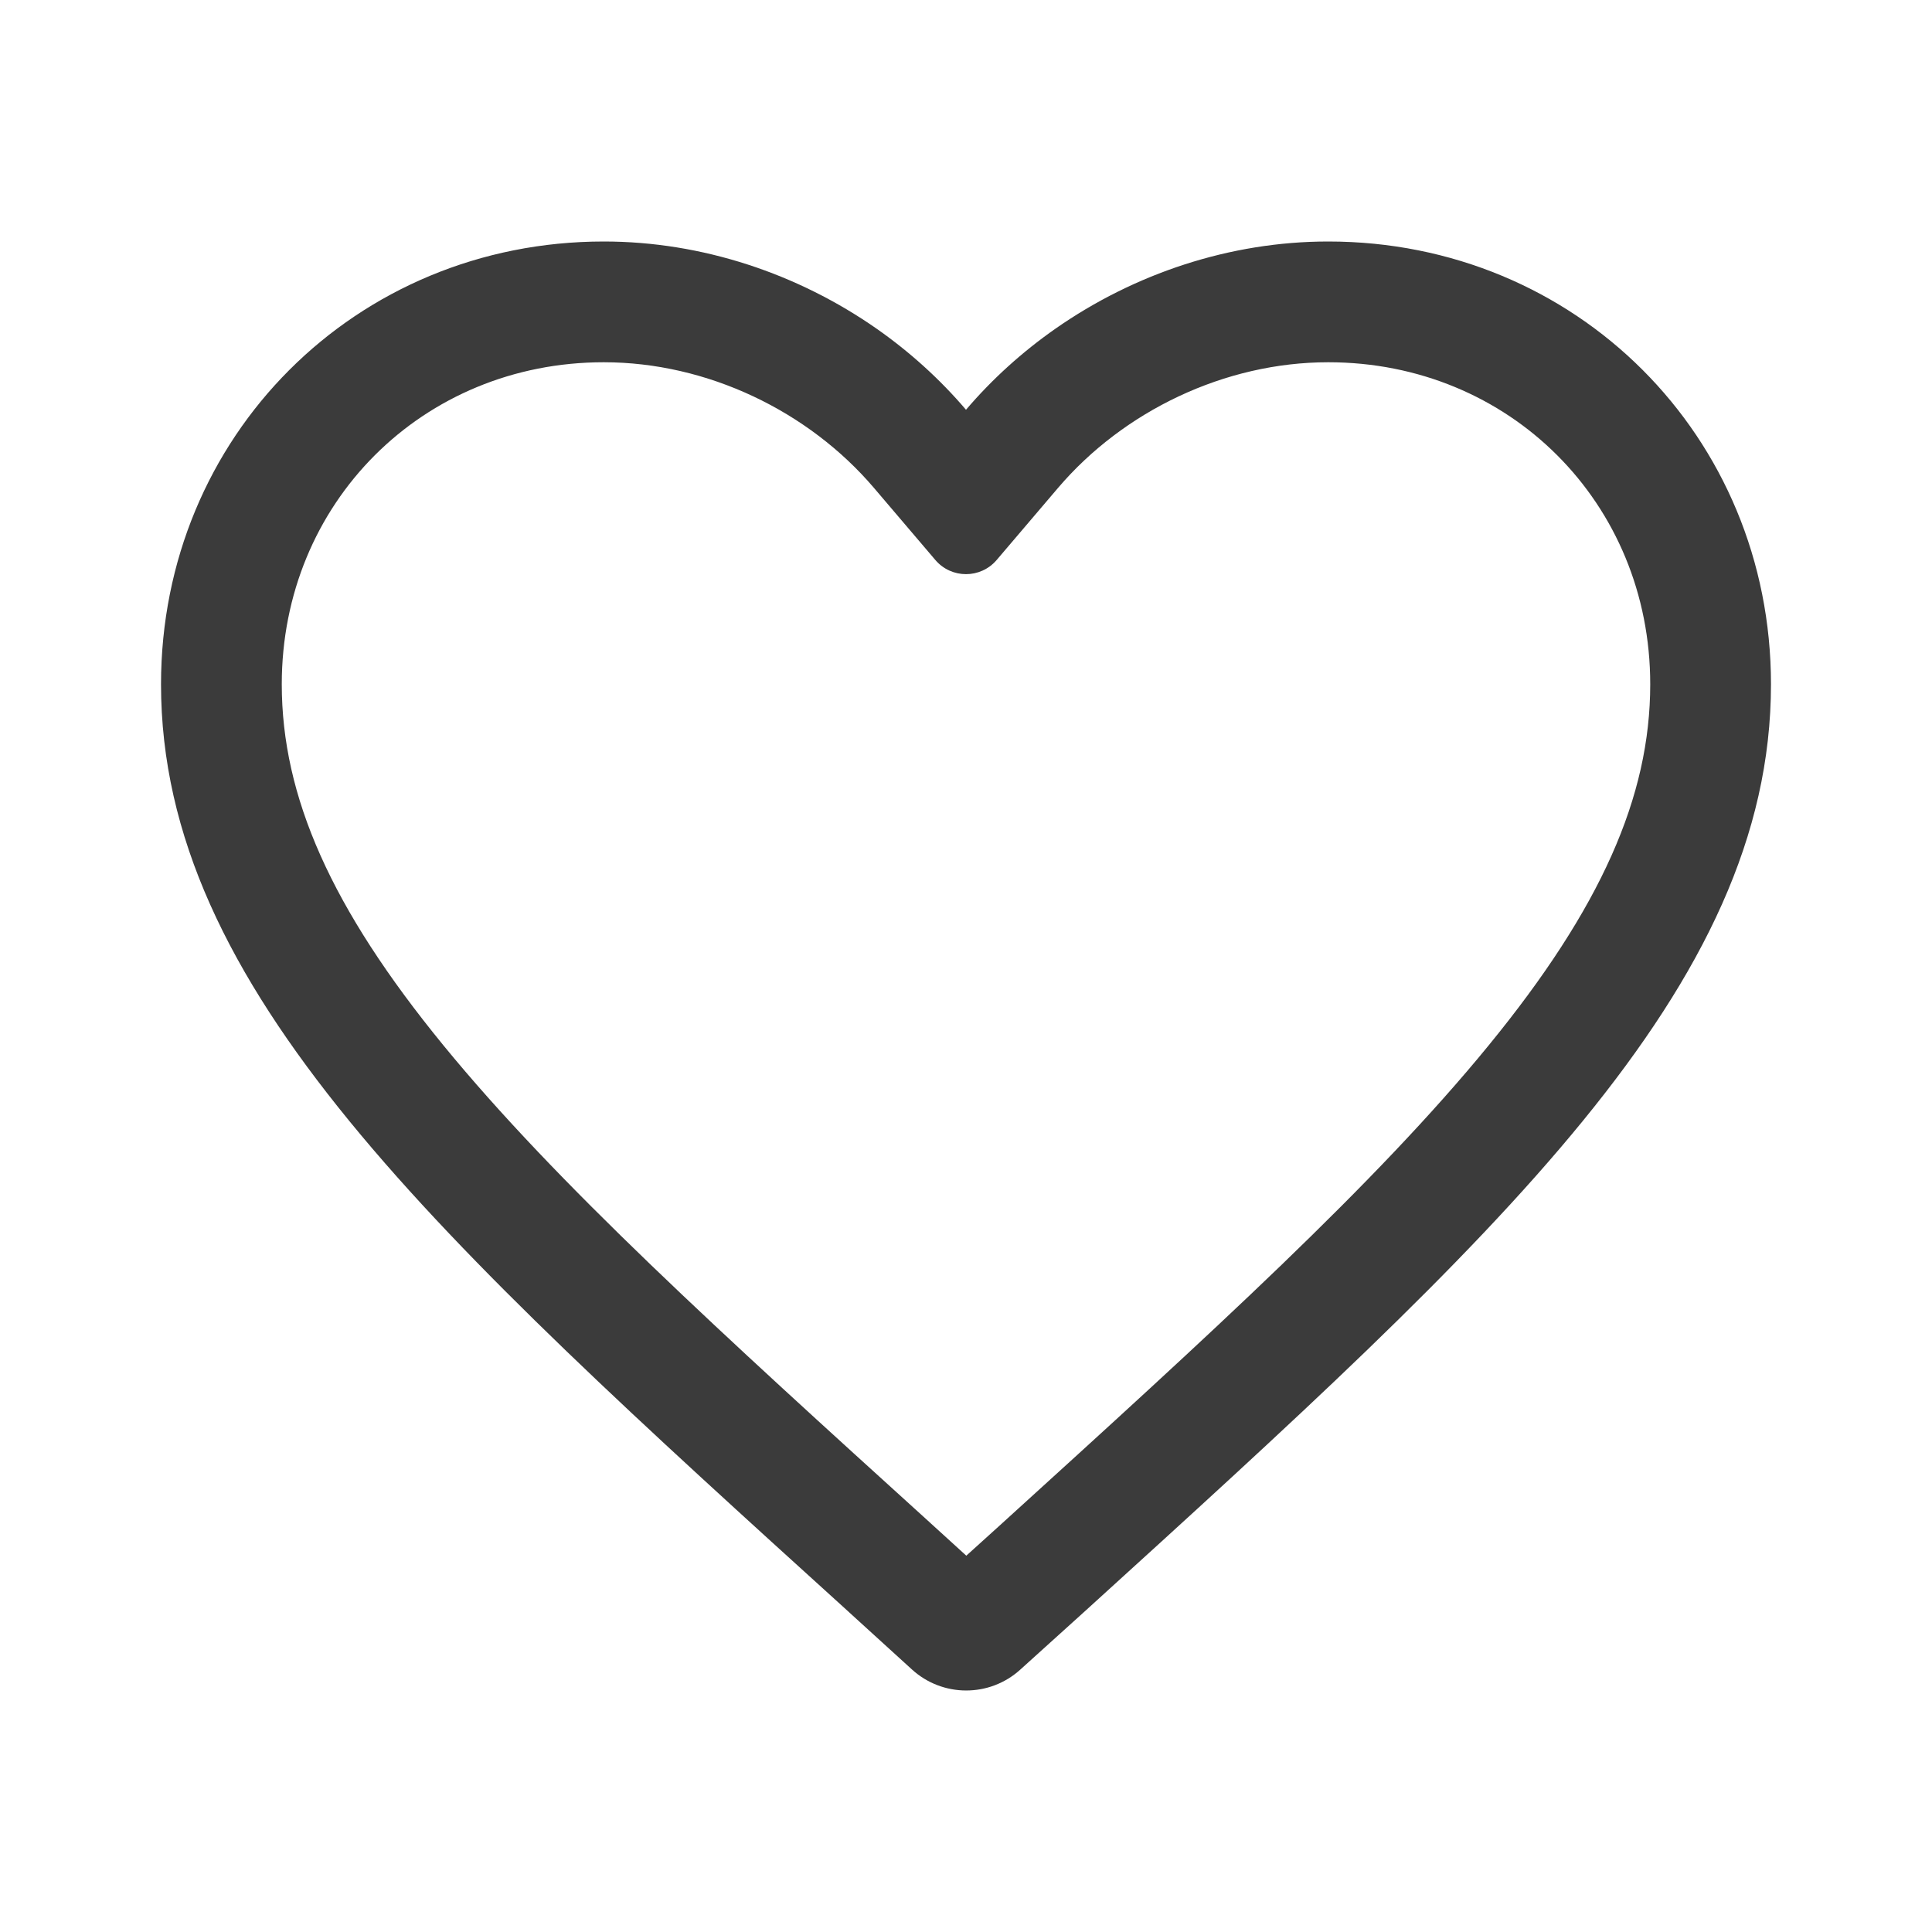
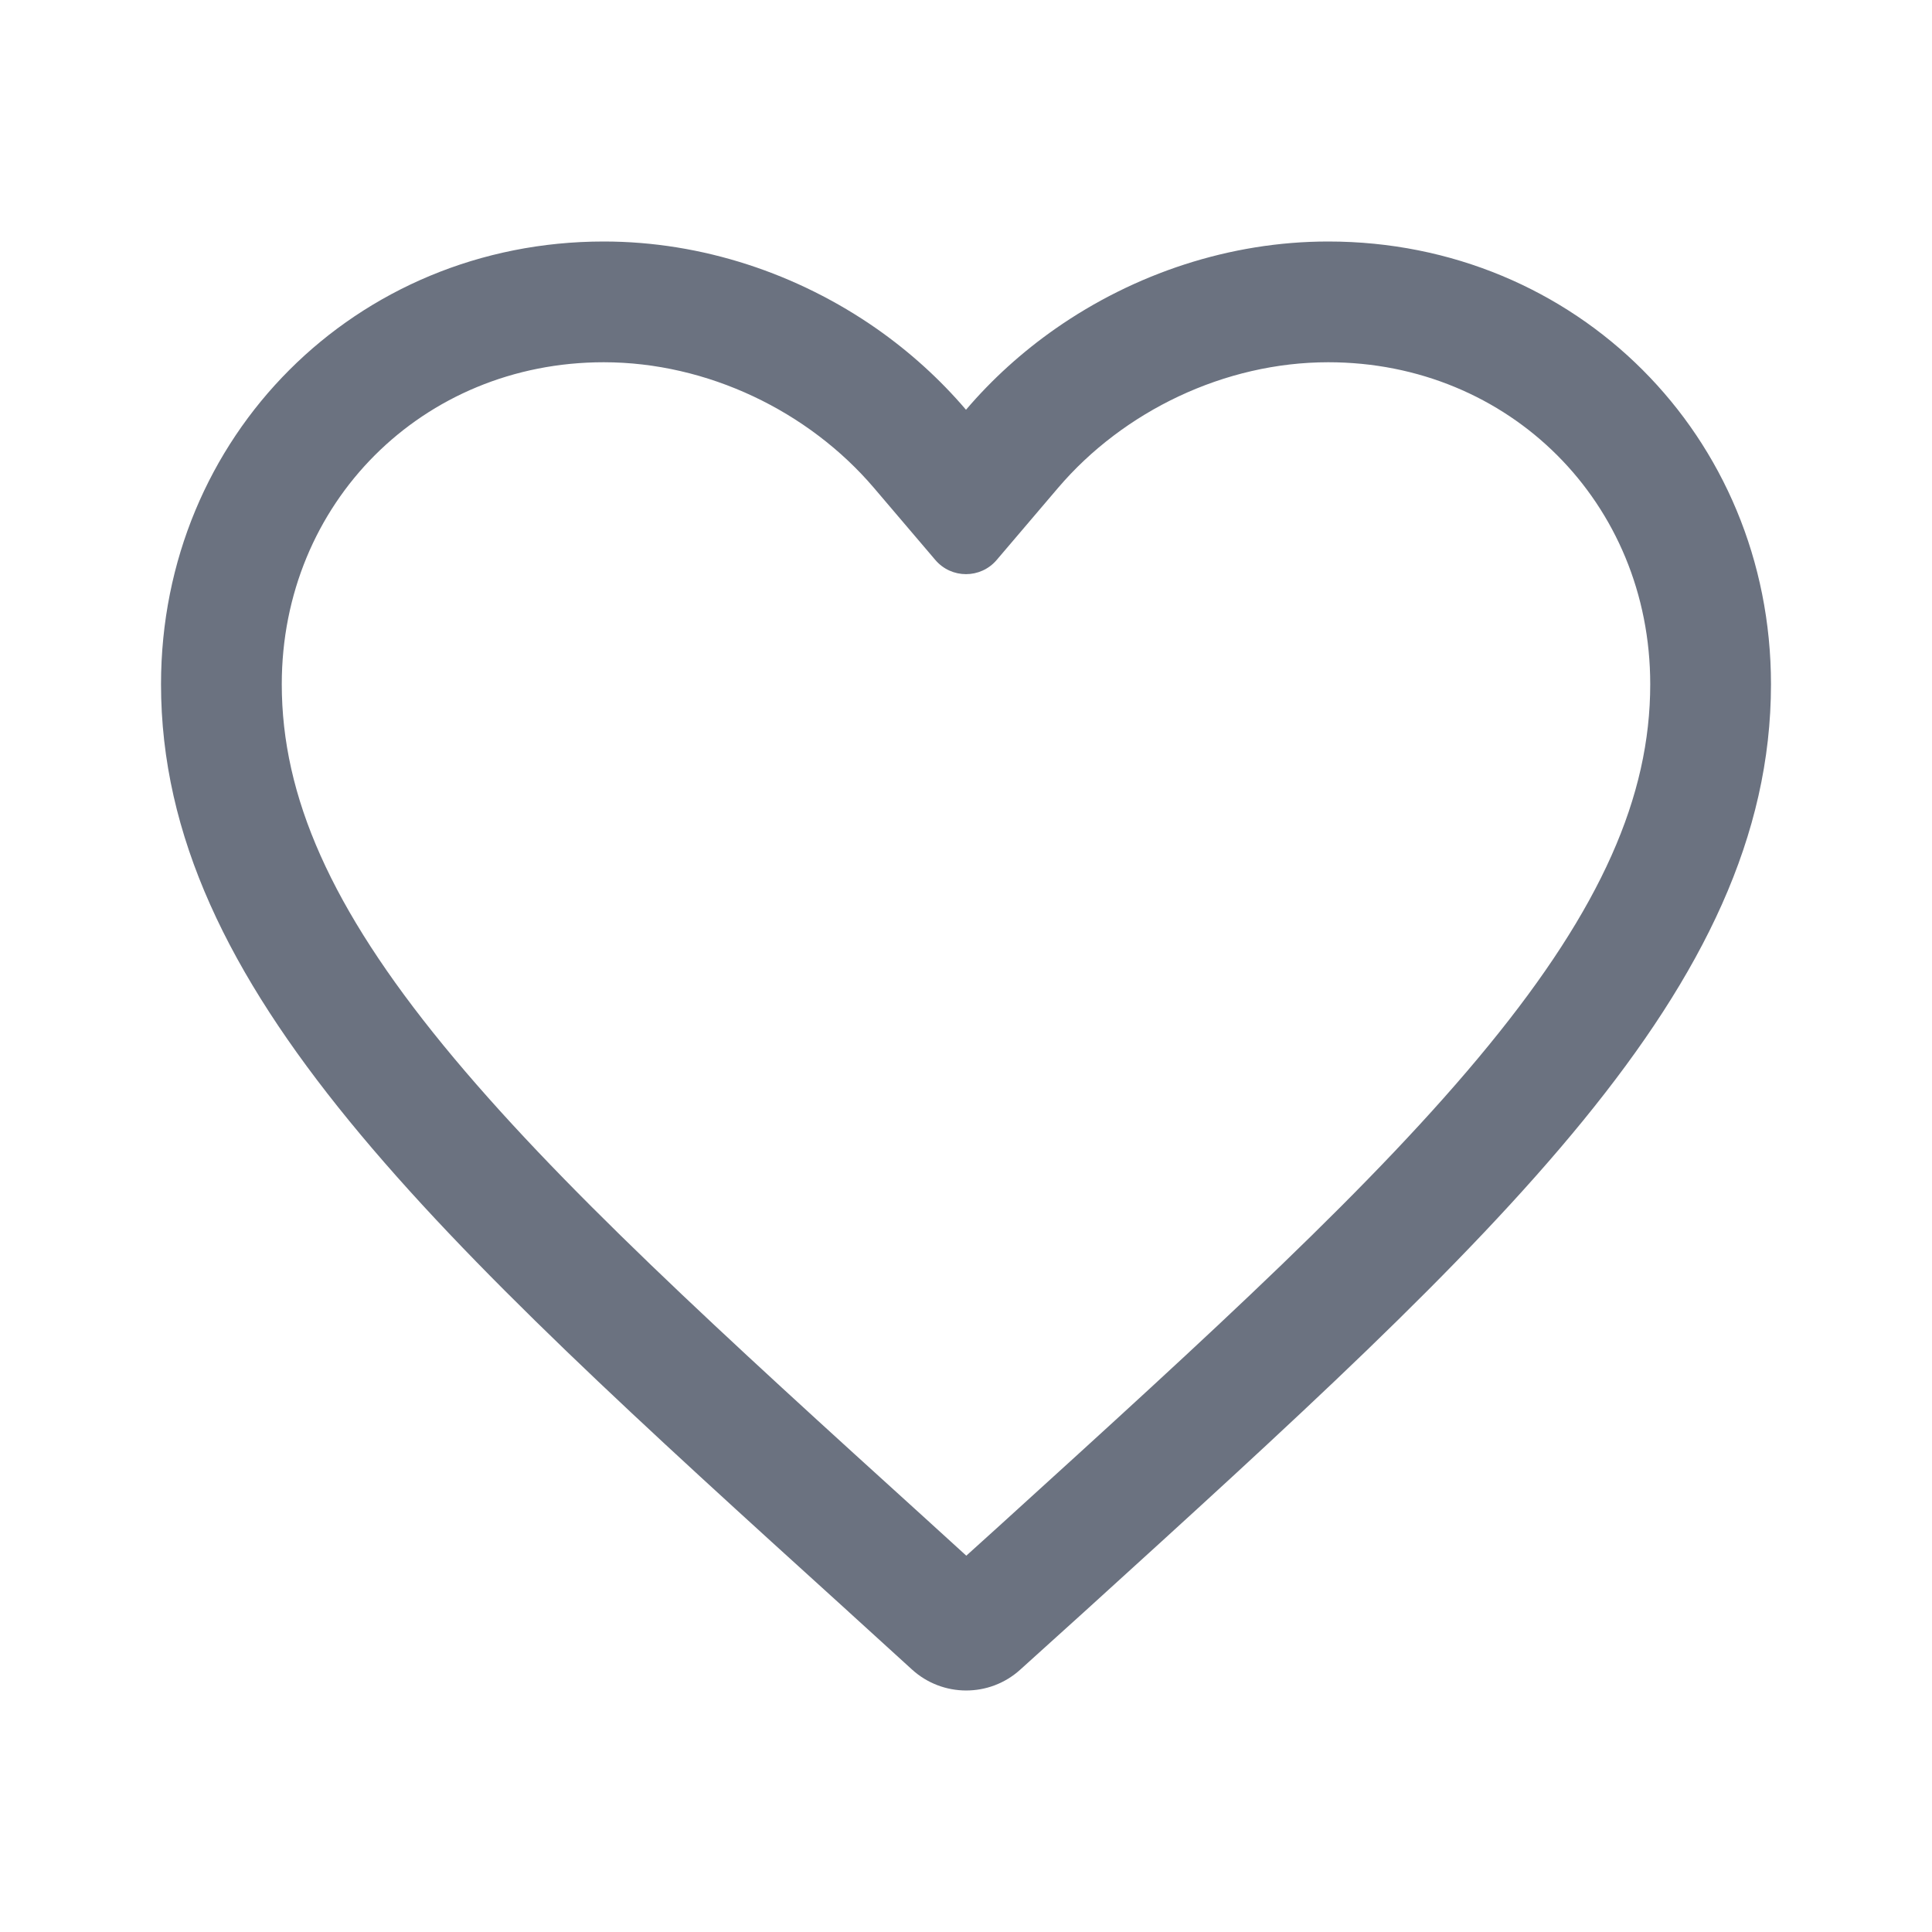
<svg xmlns="http://www.w3.org/2000/svg" width="32" height="32" viewBox="0 0 32 32" fill="none">
-   <path fill-rule="evenodd" clip-rule="evenodd" d="M14.067 26.707L15.106 27.653C15.613 28.114 16.388 28.116 16.897 27.656L17.933 26.72L17.986 26.672C24.823 20.459 29.333 16.36 29.333 11.333C29.333 7.227 26.107 4 22 4C20.369 4 18.785 4.534 17.483 5.443C16.932 5.828 16.432 6.28 16 6.787C15.568 6.28 15.068 5.828 14.518 5.443C13.215 4.534 11.631 4 10 4C5.893 4 2.667 7.227 2.667 11.333C2.667 16.369 7.193 20.473 14.05 26.691L14.067 26.707ZM16.588 25.24L16.59 25.238C20.064 22.082 22.784 19.607 24.66 17.311C26.514 15.043 27.333 13.196 27.333 11.333C27.333 8.331 25.002 6 22 6C20.286 6 18.609 6.808 17.523 8.083L16.508 9.275C16.241 9.588 15.759 9.588 15.492 9.275L14.477 8.083C13.391 6.808 11.714 6 10 6C6.998 6 4.667 8.331 4.667 11.333C4.667 13.196 5.487 15.043 7.34 17.309C9.216 19.603 11.937 22.075 15.41 25.225L15.413 25.228L16.005 25.767L16.588 25.24Z" fill="#3B3B3B" />
+   <path fill-rule="evenodd" clip-rule="evenodd" d="M14.067 26.707L15.106 27.653C15.613 28.114 16.388 28.116 16.897 27.656L17.933 26.72L17.986 26.672C24.823 20.459 29.333 16.36 29.333 11.333C29.333 7.227 26.107 4 22 4C20.369 4 18.785 4.534 17.483 5.443C16.932 5.828 16.432 6.28 16 6.787C15.568 6.28 15.068 5.828 14.518 5.443C13.215 4.534 11.631 4 10 4C5.893 4 2.667 7.227 2.667 11.333C2.667 16.369 7.193 20.473 14.05 26.691L14.067 26.707ZM16.588 25.24L16.59 25.238C20.064 22.082 22.784 19.607 24.66 17.311C26.514 15.043 27.333 13.196 27.333 11.333C27.333 8.331 25.002 6 22 6C20.286 6 18.609 6.808 17.523 8.083L16.508 9.275C16.241 9.588 15.759 9.588 15.492 9.275L14.477 8.083C13.391 6.808 11.714 6 10 6C6.998 6 4.667 8.331 4.667 11.333C4.667 13.196 5.487 15.043 7.34 17.309C9.216 19.603 11.937 22.075 15.41 25.225L15.413 25.228L16.005 25.767L16.588 25.24Z" fill="#6b7280" />
</svg>
